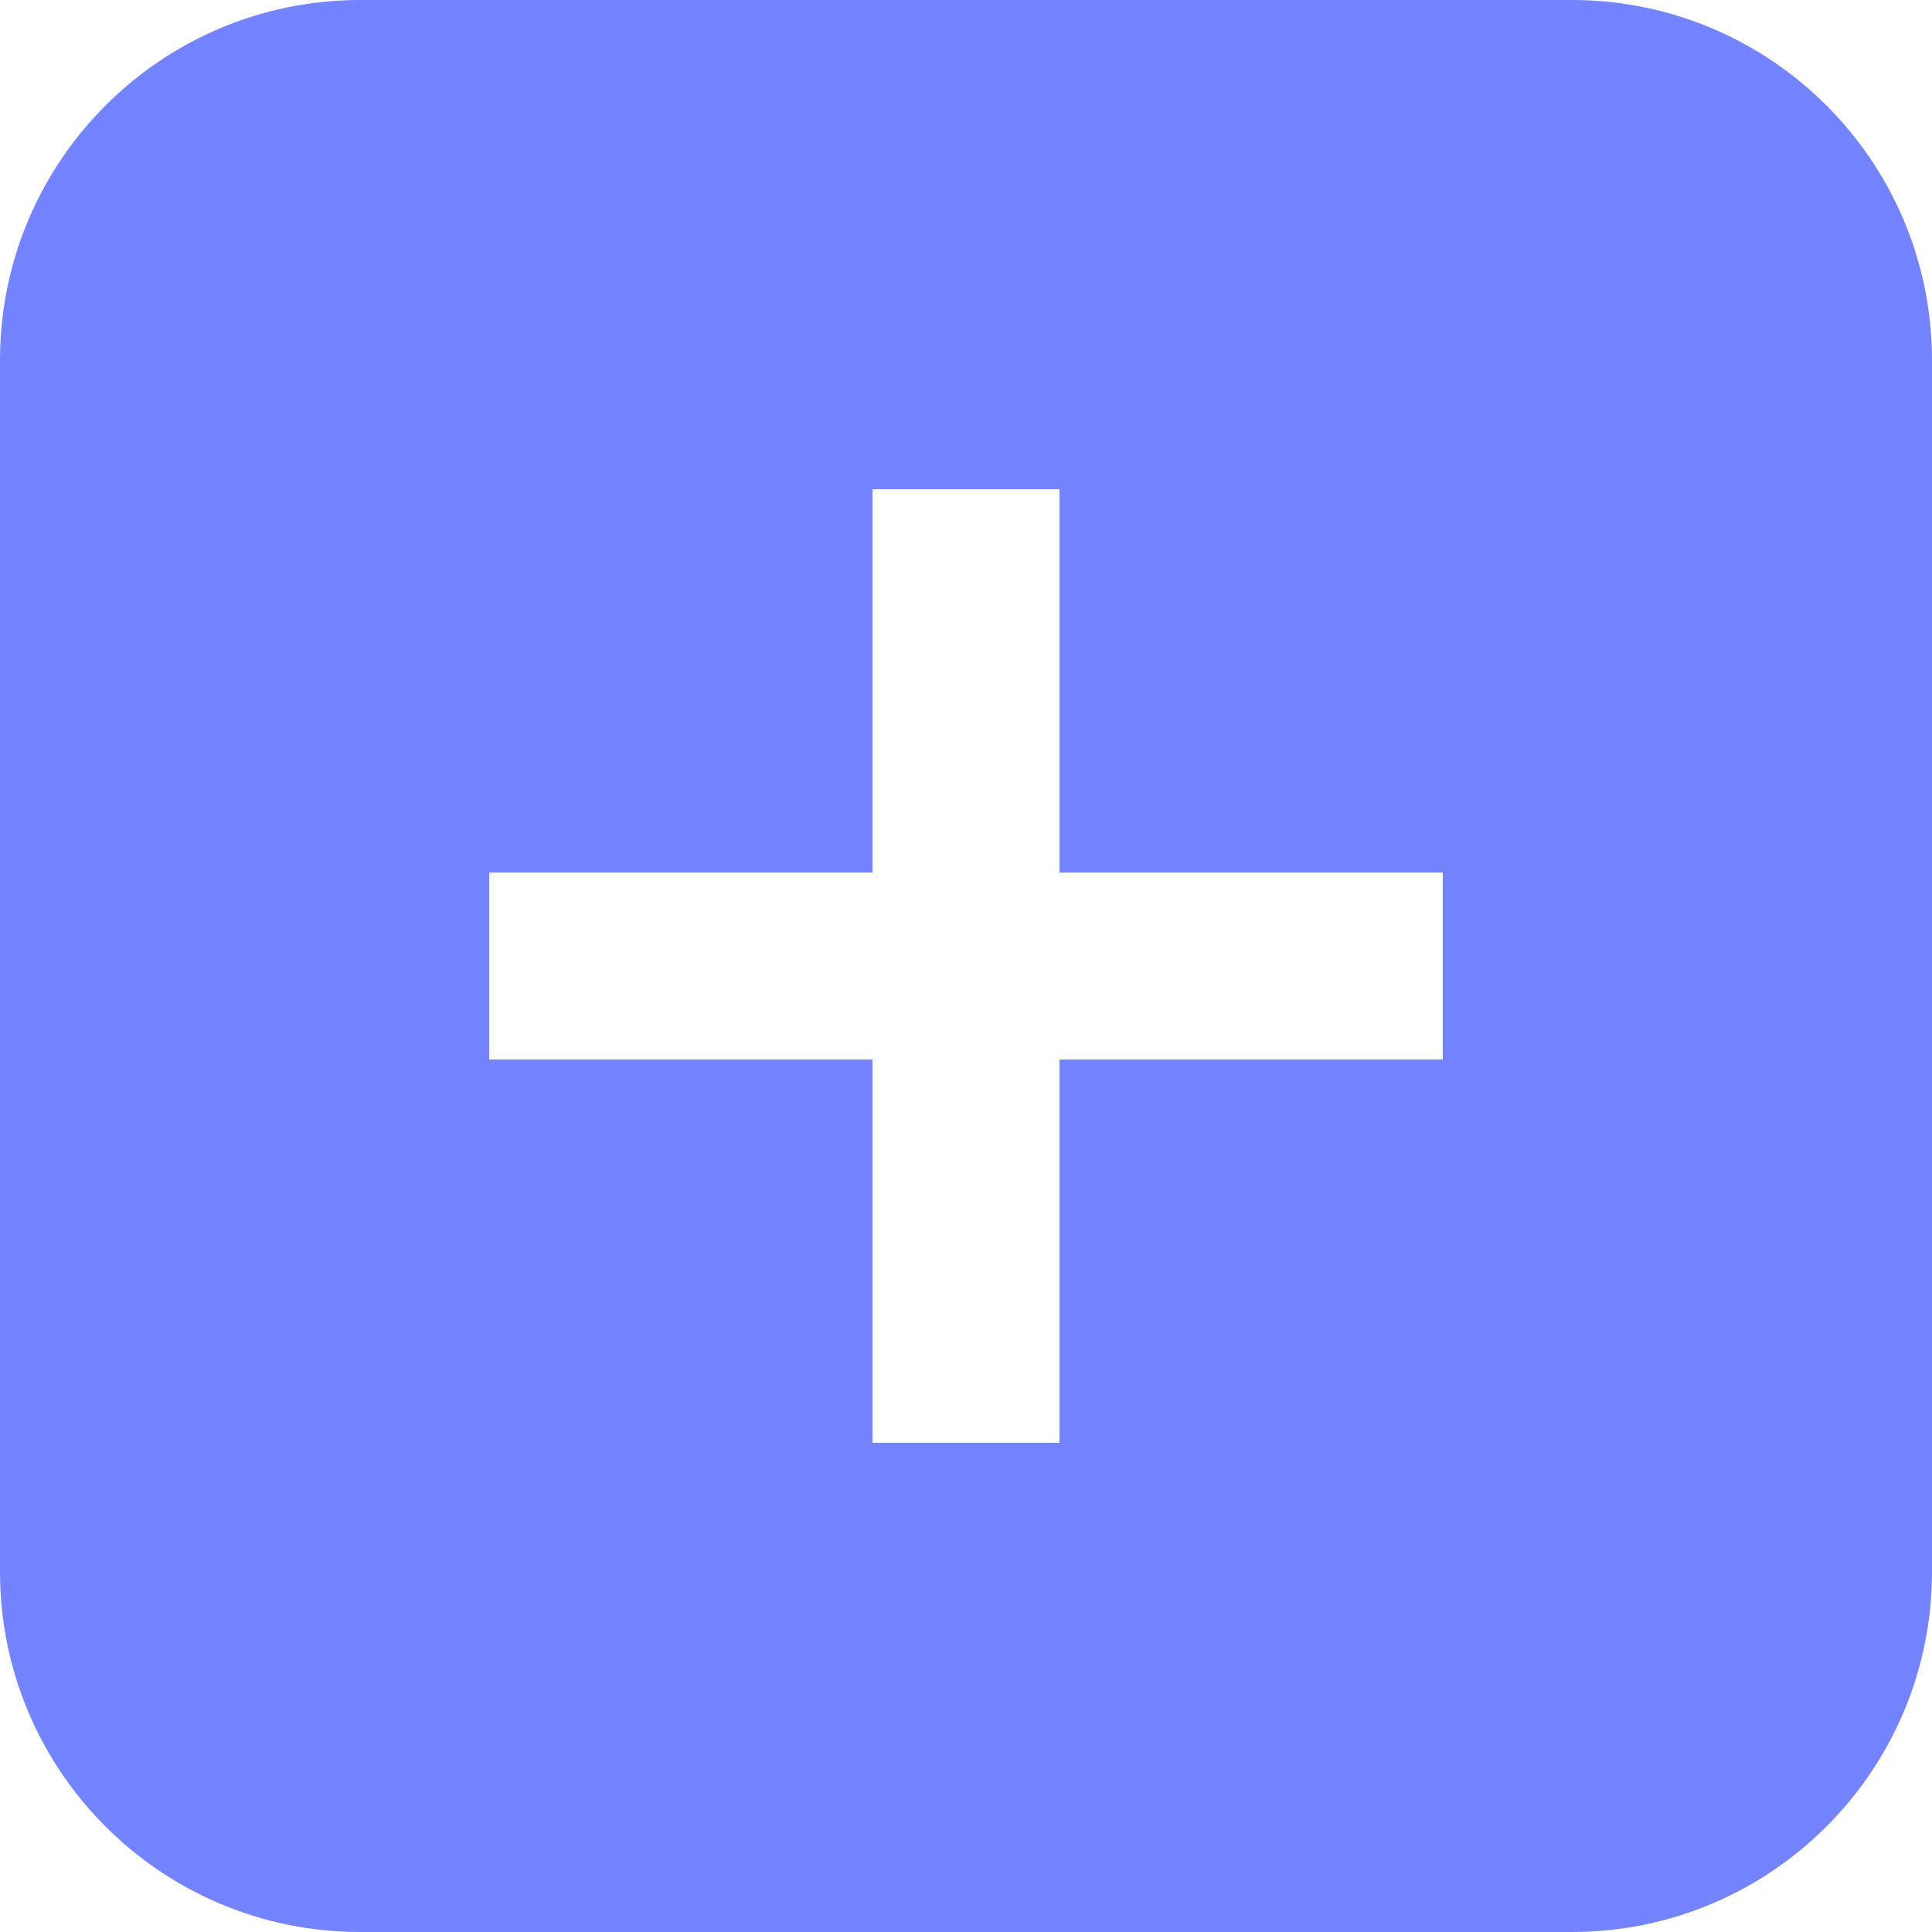
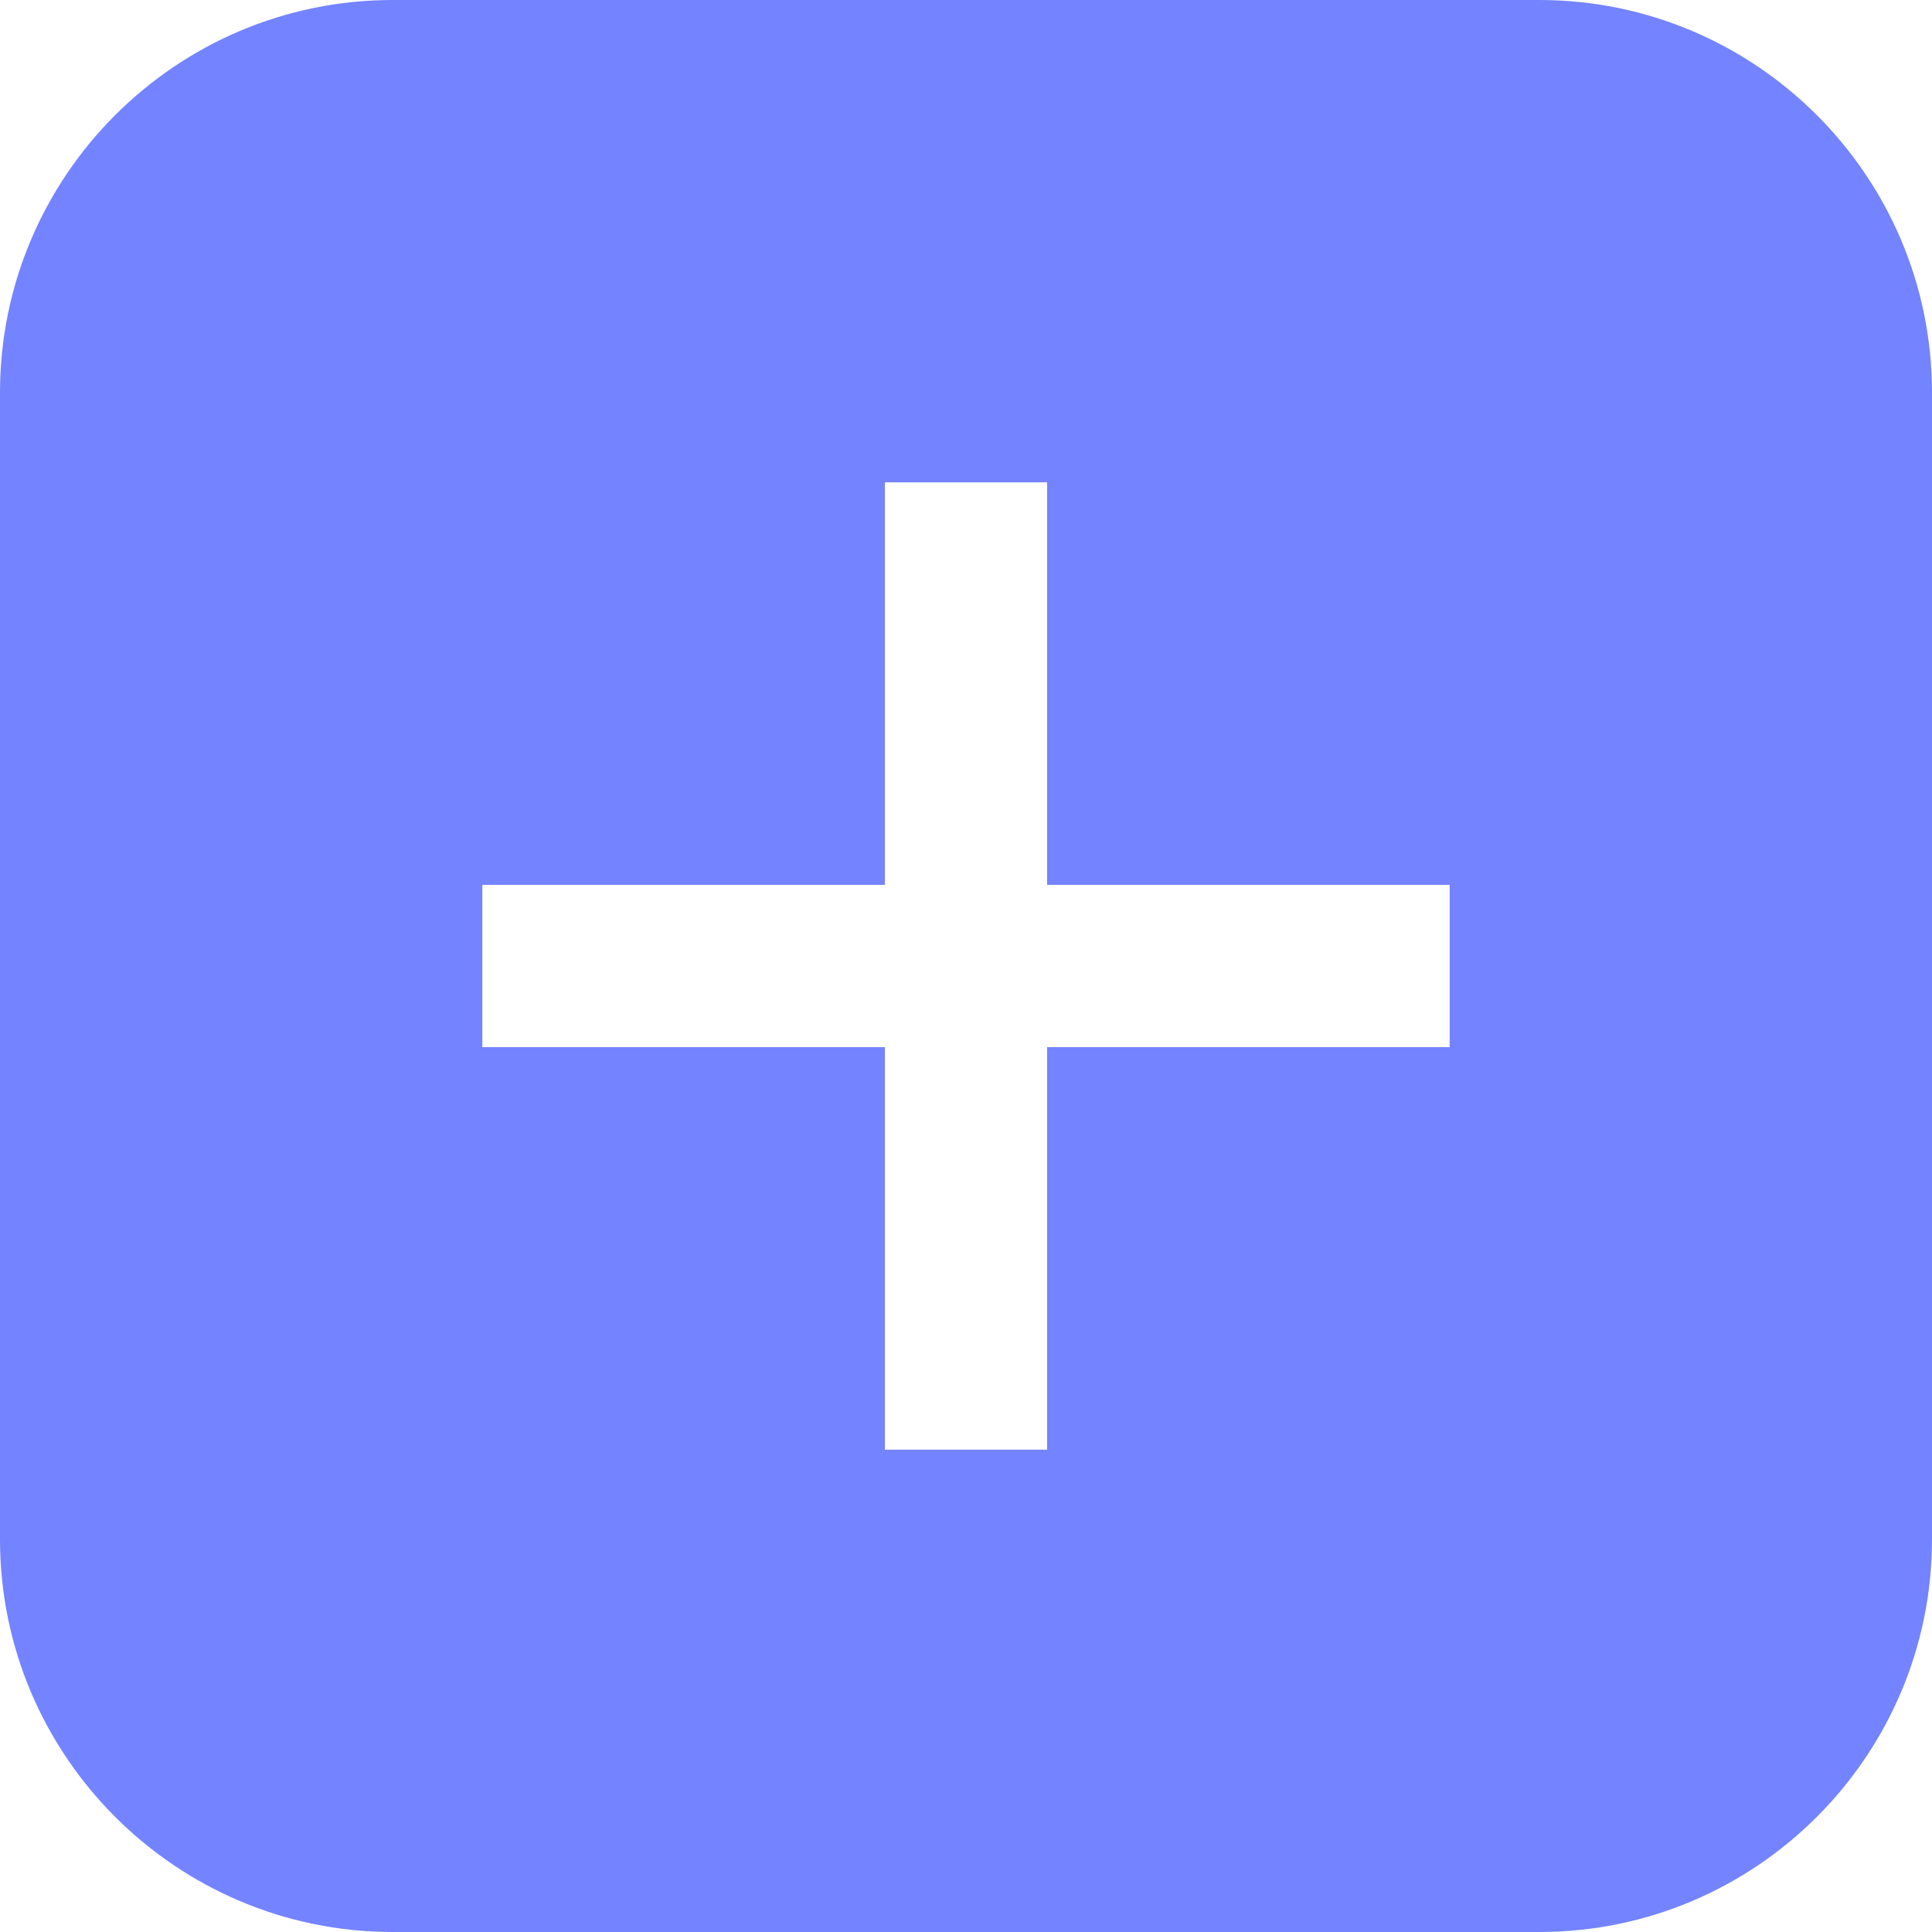
- <svg xmlns="http://www.w3.org/2000/svg" viewBox="0 0 31 31">
+ <svg xmlns="http://www.w3.org/2000/svg" viewBox="0 0 893 893">
  <defs>
    <style>.cls-1{fill:#7483ff;}</style>
  </defs>
  <g id="Layer_2" data-name="Layer 2">
    <g id="Layer_1-2" data-name="Layer 1">
-       <path class="cls-1" d="M25.23,0H5.77A5.78,5.78,0,0,0,0,5.77V25.23A5.78,5.78,0,0,0,5.77,31H25.23A5.78,5.78,0,0,0,31,25.23V5.77A5.78,5.78,0,0,0,25.23,0ZM23.15,17H17v6.15H14V17H7.85V14H14V7.85h3V14h6.15Z" />
+       <path class="cls-1" d="M711.5,0h-530C81.42,0,0,81.42,0,181.5v530C0,811.58,81.42,893,181.5,893h530C811.58,893,893,811.58,893,711.5v-530C893,81.42,811.58,0,711.5,0ZM670.06,484H484V670.06H409V484H222.94V409H409V222.94h75V409H670.06Z" />
    </g>
  </g>
</svg>
